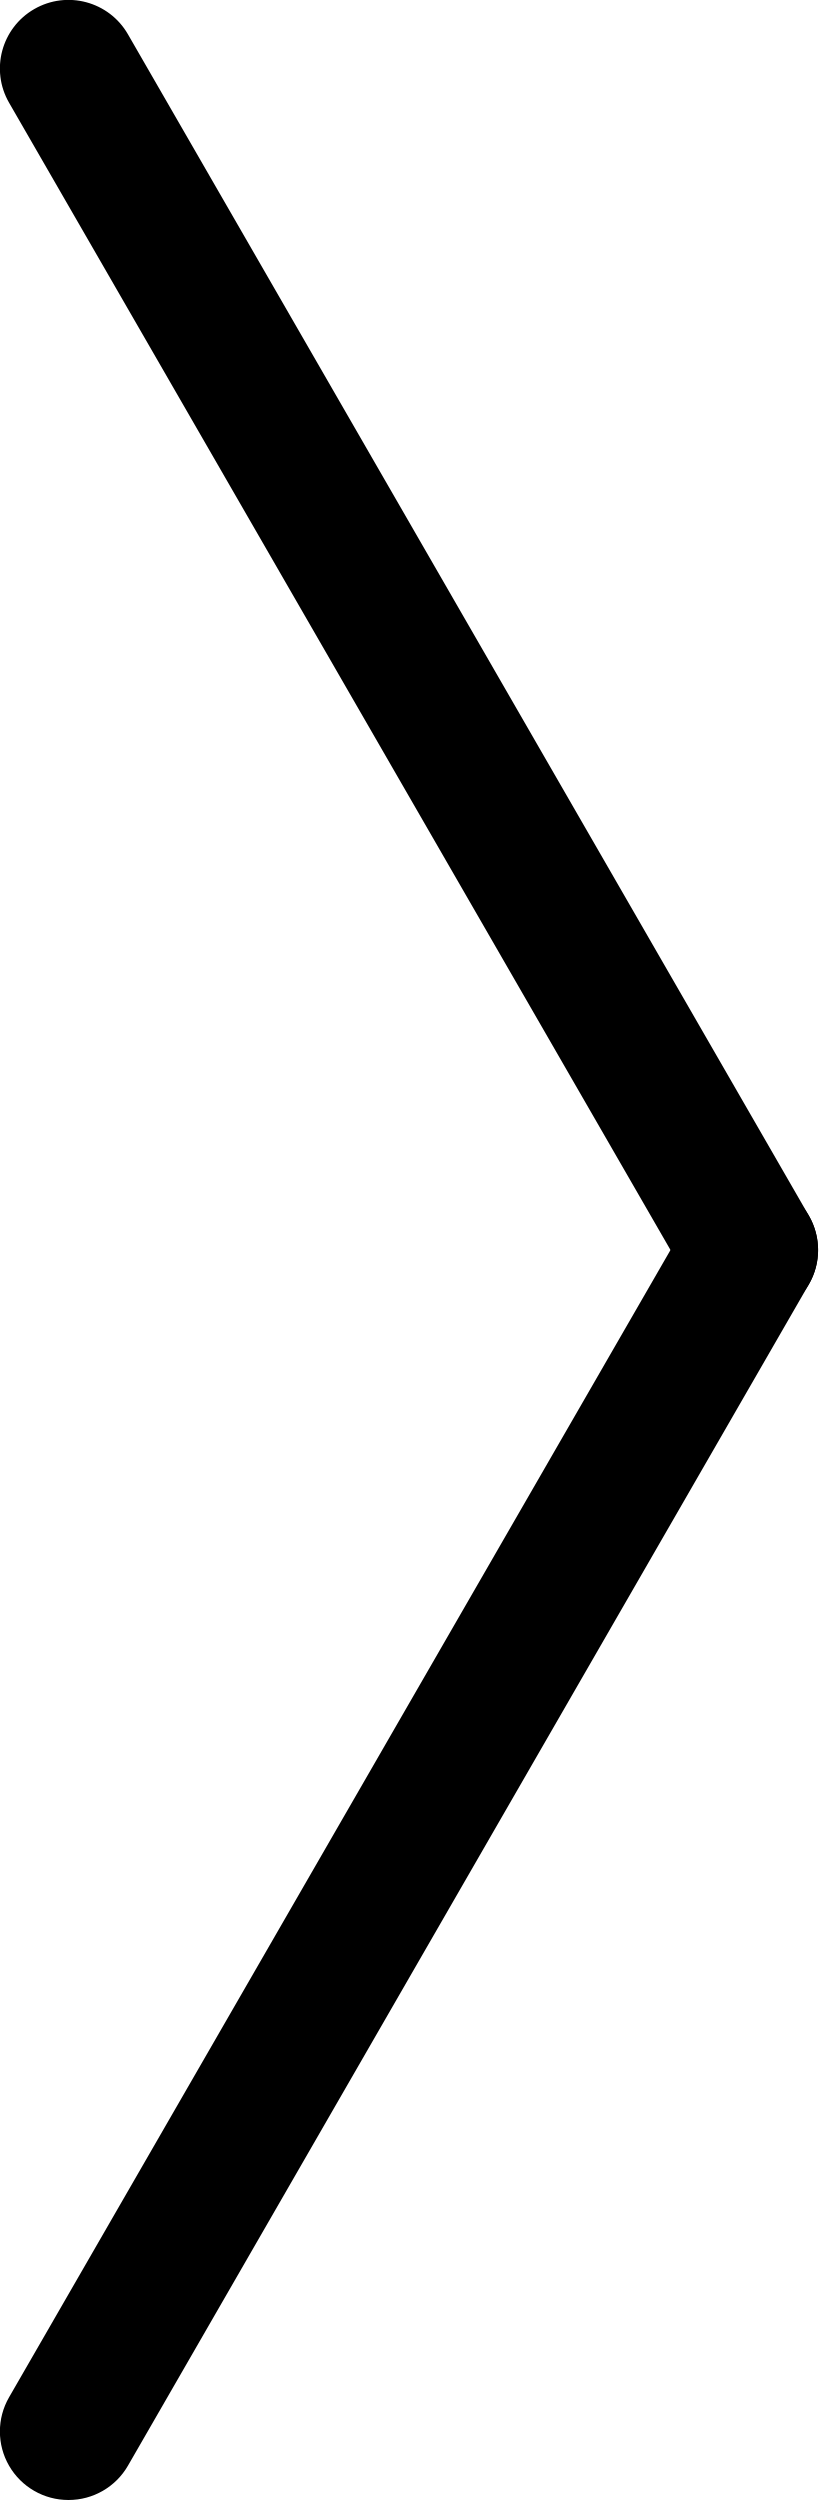
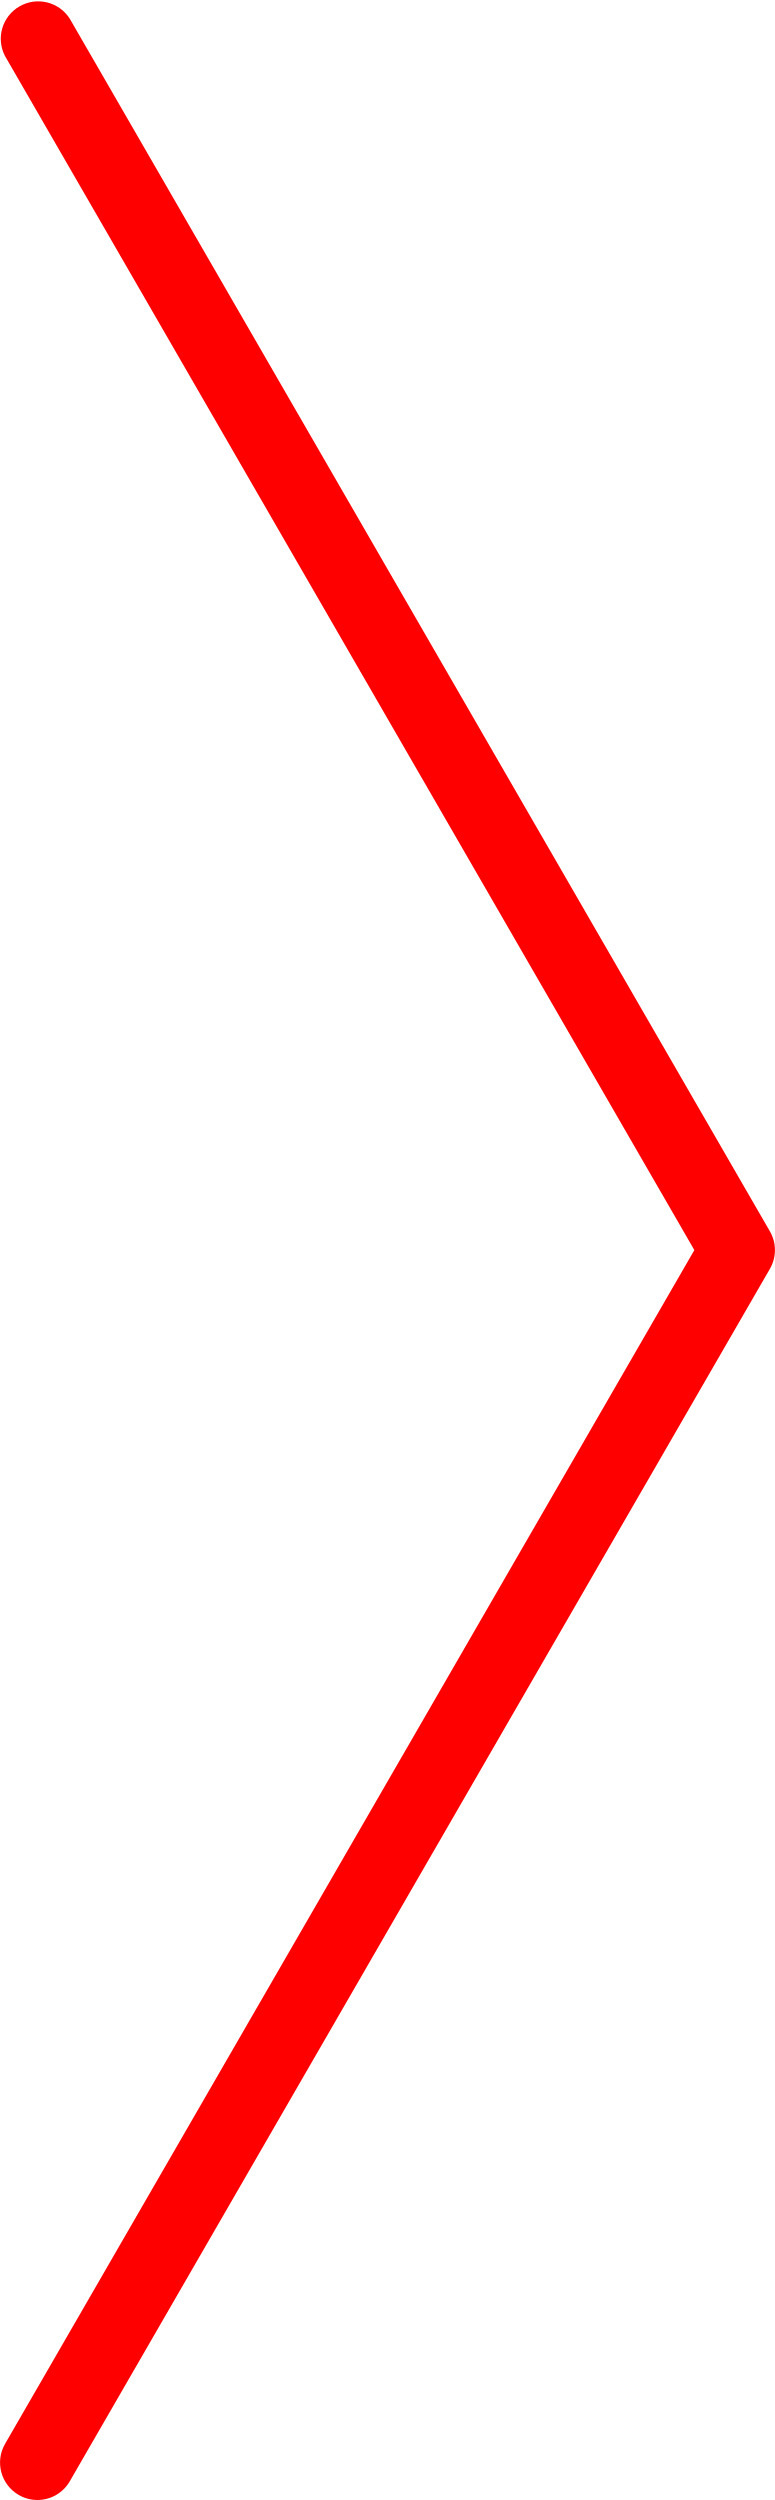
- <svg xmlns="http://www.w3.org/2000/svg" id="Layer_1" data-name="Layer 1" viewBox="0 0 47.78 146">
-   <path d="M43.78,77a4,4,0,0,1-3.47-2L.53,6A4,4,0,0,1,7.47,2L47.24,71a4,4,0,0,1-3.46,6Z" />
-   <path d="M4,146a4,4,0,0,1-3.47-6L40.31,71a4,4,0,0,1,6.93,4L7.47,144A4,4,0,0,1,4,146Z" />
+ <svg xmlns="http://www.w3.org/2000/svg" id="Layer_1" data-name="Layer 1" viewBox="0 0 41.43 133.65">
+   <defs>
+     <style>.cls-1{fill:red;}</style>
+   </defs>
+   <path class="cls-1" d="M2,133.65a2,2,0,0,1-1-.27,2,2,0,0,1-.73-2.73L37.12,66.83.27,3A2,2,0,0,1,3.73,1L41.16,65.83a2,2,0,0,1,0,2L3.73,132.65A2,2,0,0,1,2,133.65Z" />
</svg>
